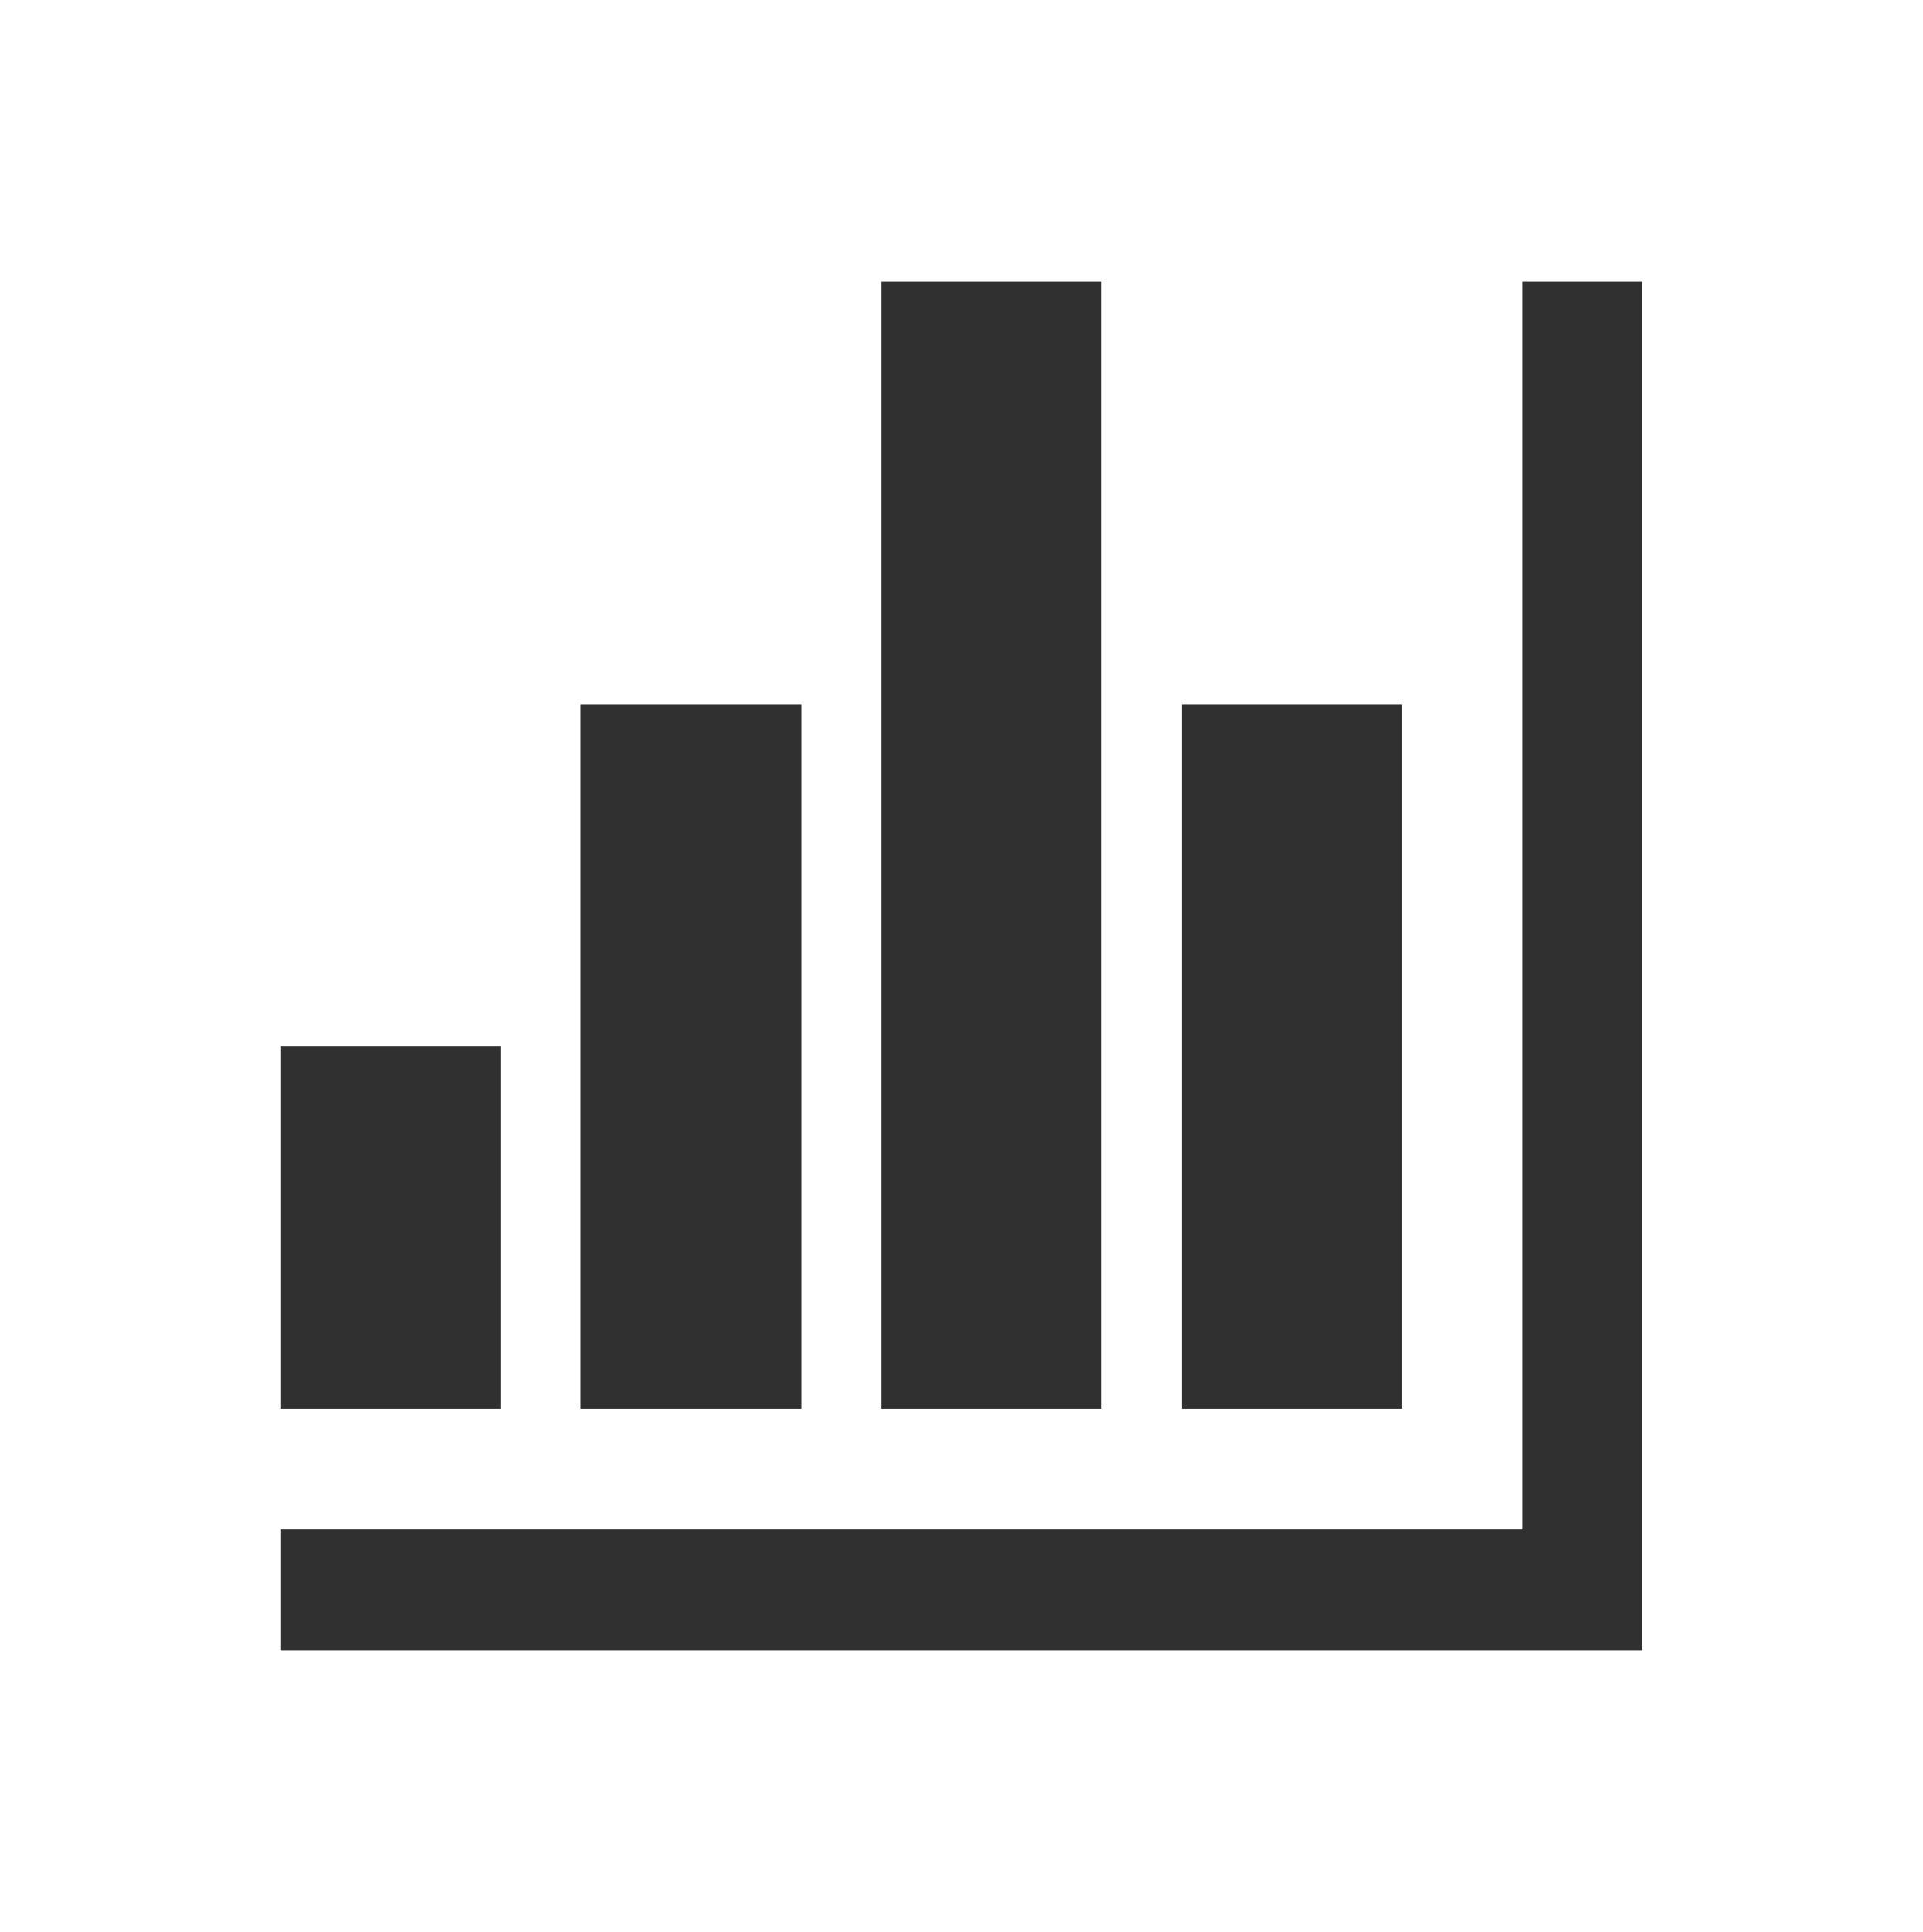
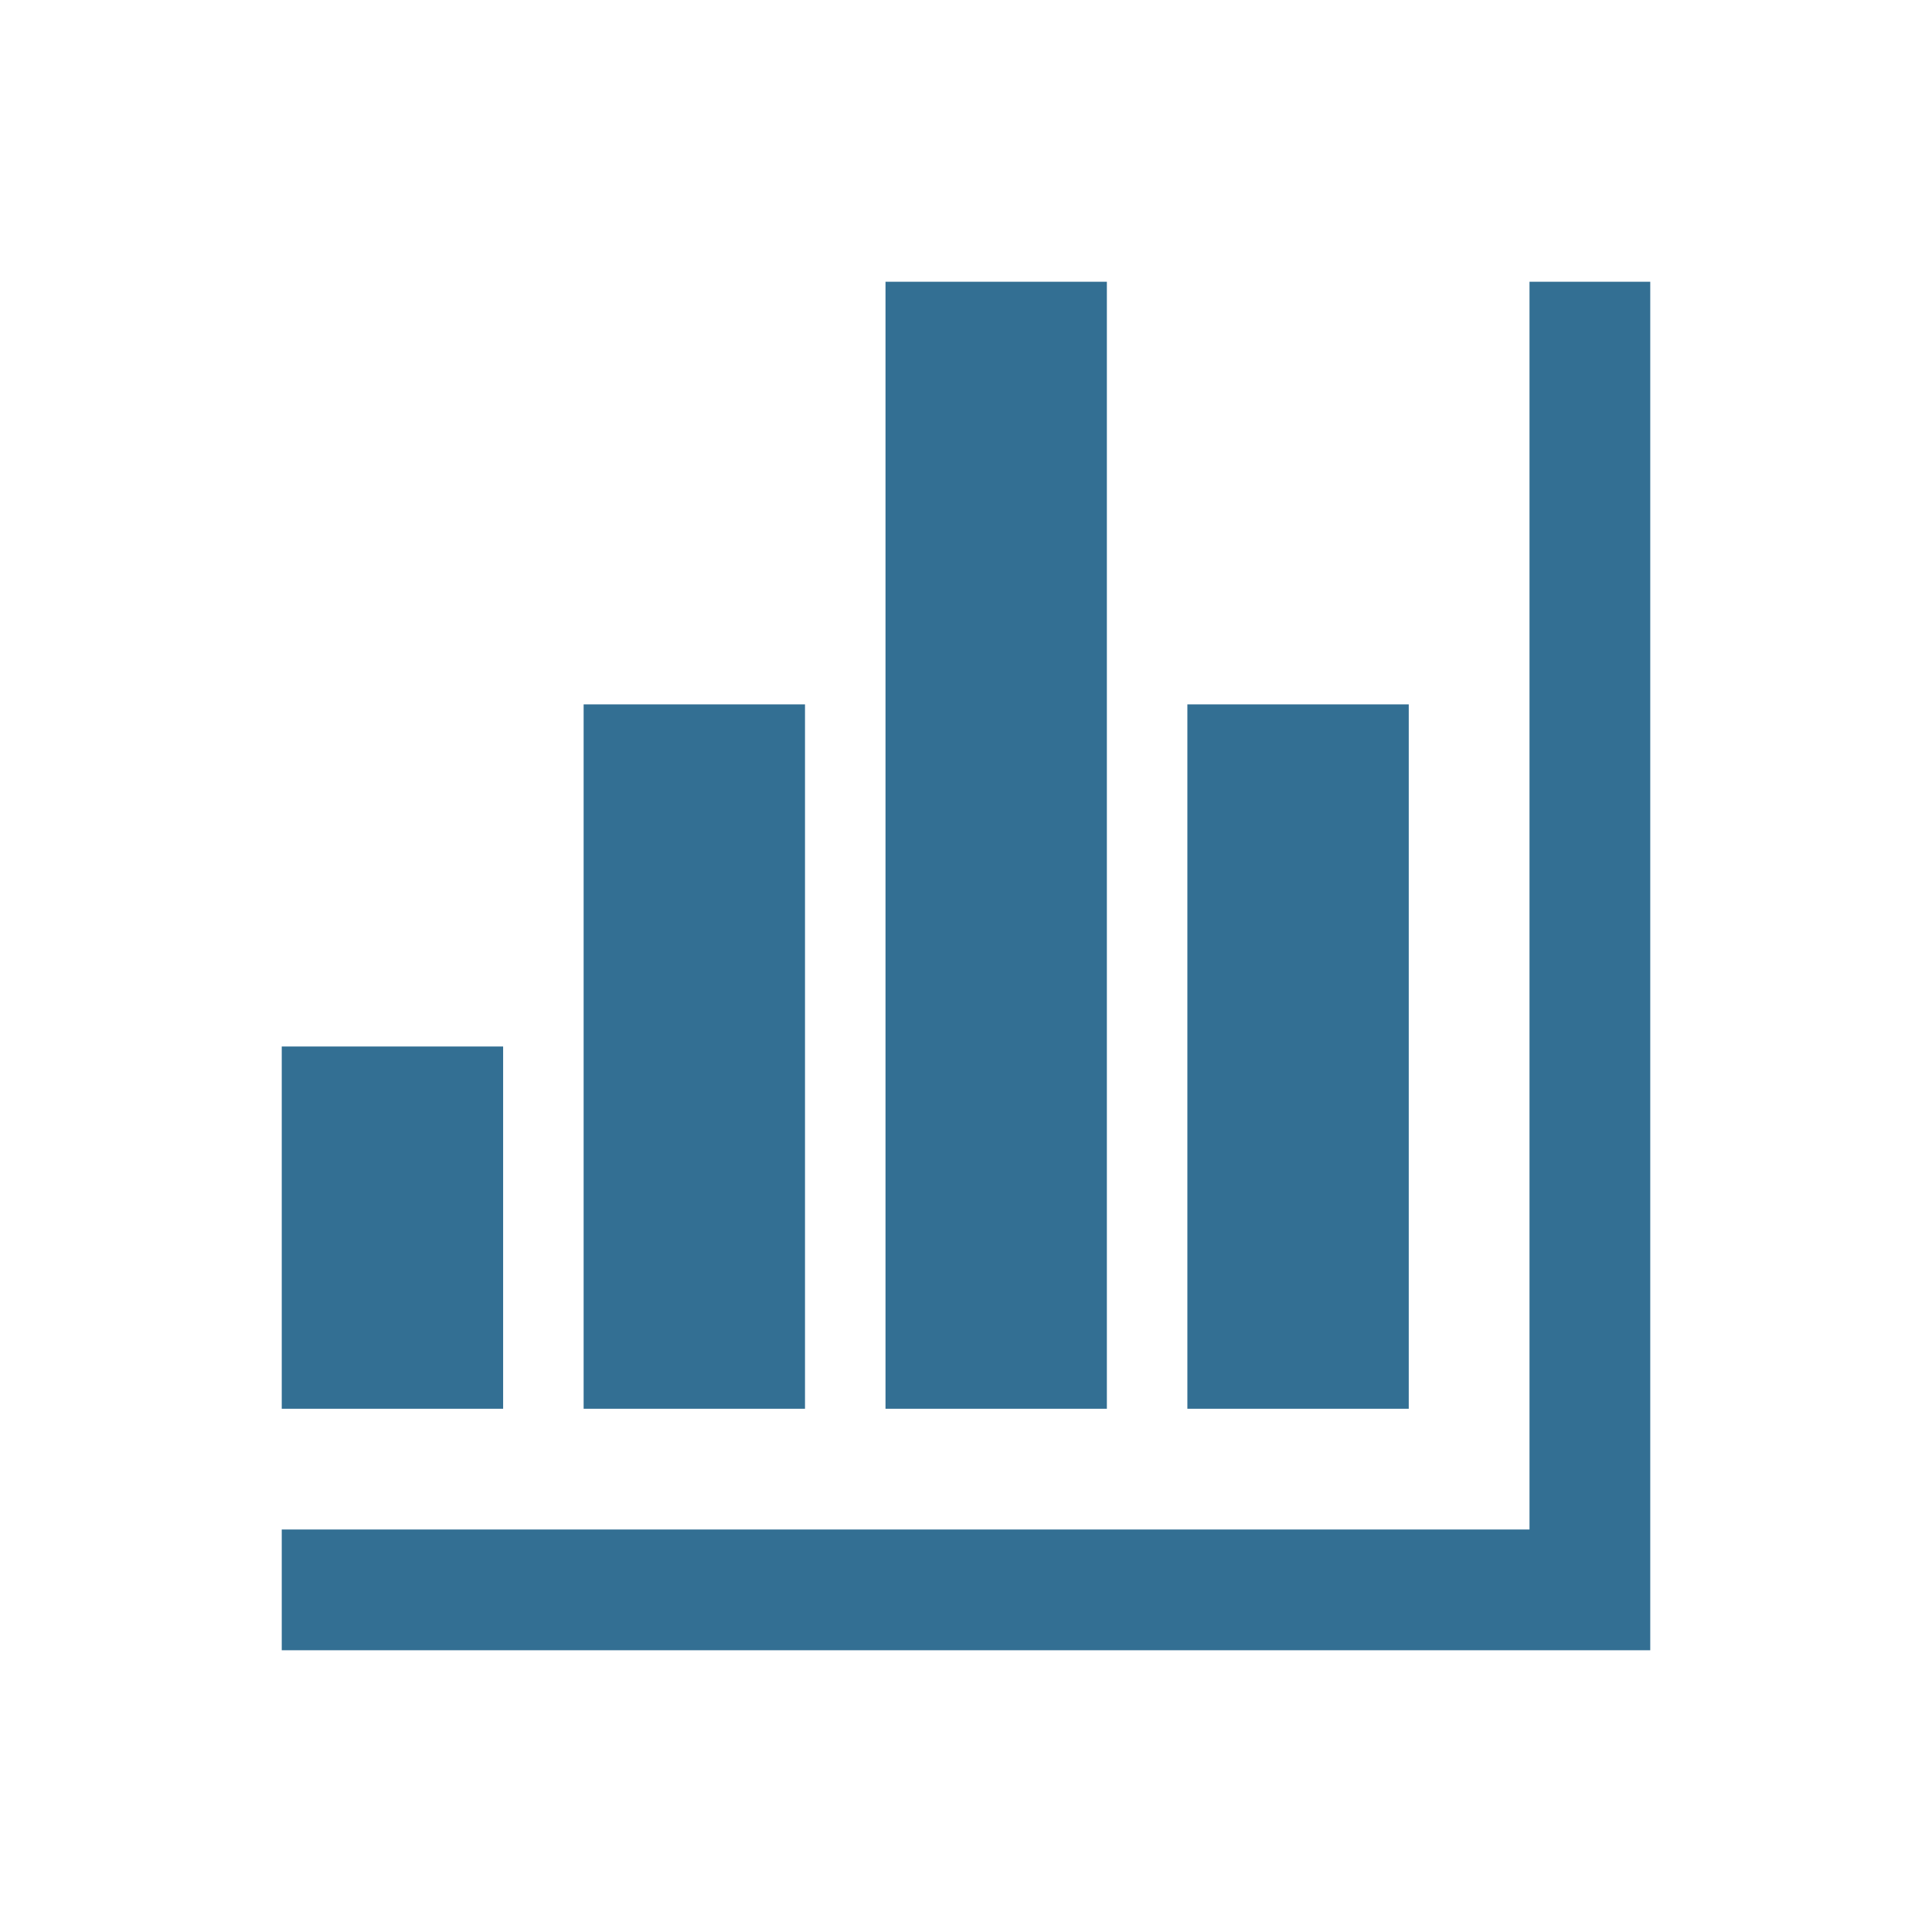
- <svg xmlns="http://www.w3.org/2000/svg" width="202" height="203" xml:space="preserve" overflow="hidden">
+ <svg xmlns="http://www.w3.org/2000/svg" width="234" height="234" xml:space="preserve" overflow="hidden">
  <defs>
    <clipPath id="clip0">
-       <rect x="117" y="444" width="202" height="203" />
+       <rect x="103" y="94" width="234" height="234" />
    </clipPath>
  </defs>
-   <g clip-path="url(#clip0)" transform="translate(-117 -444)">
-     <path d="M159.917 29.458 172.542 29.458 172.542 172.542 29.458 172.542 29.458 159.917 159.917 159.917Z" fill="#303030" transform="matrix(1 0 0 1.00495 117 444)" />
-     <path d="M124.146 73.646 147.292 73.646 147.292 147.292 124.146 147.292Z" fill="#303030" transform="matrix(1 0 0 1.00495 117 444)" />
-     <path d="M92.583 29.458 115.729 29.458 115.729 147.292 92.583 147.292Z" fill="#303030" transform="matrix(1 0 0 1.00495 117 444)" />
-     <path d="M61.021 73.646 84.167 73.646 84.167 147.292 61.021 147.292Z" fill="#303030" transform="matrix(1 0 0 1.00495 117 444)" />
-     <path d="M29.458 109.417 52.604 109.417 52.604 147.292 29.458 147.292Z" fill="#303030" transform="matrix(1 0 0 1.00495 117 444)" />
+   <g clip-path="url(#clip0)" transform="translate(-103 -94)">
+     <path d="M288.25 128.125 302.875 128.125 302.875 293.875 137.125 293.875 137.125 279.25 288.25 279.25Z" fill="#336F93" />
+     <path d="M246.812 179.312 273.625 179.312 273.625 264.625 246.812 264.625Z" fill="#336F93" />
+     <path d="M210.25 128.125 237.062 128.125 237.062 264.625 210.25 264.625Z" fill="#336F93" />
+     <path d="M173.688 179.312 200.5 179.312 200.5 264.625 173.688 264.625Z" fill="#336F93" />
+     <path d="M137.125 220.75 163.938 220.75 163.938 264.625 137.125 264.625Z" fill="#336F93" />
  </g>
</svg>
